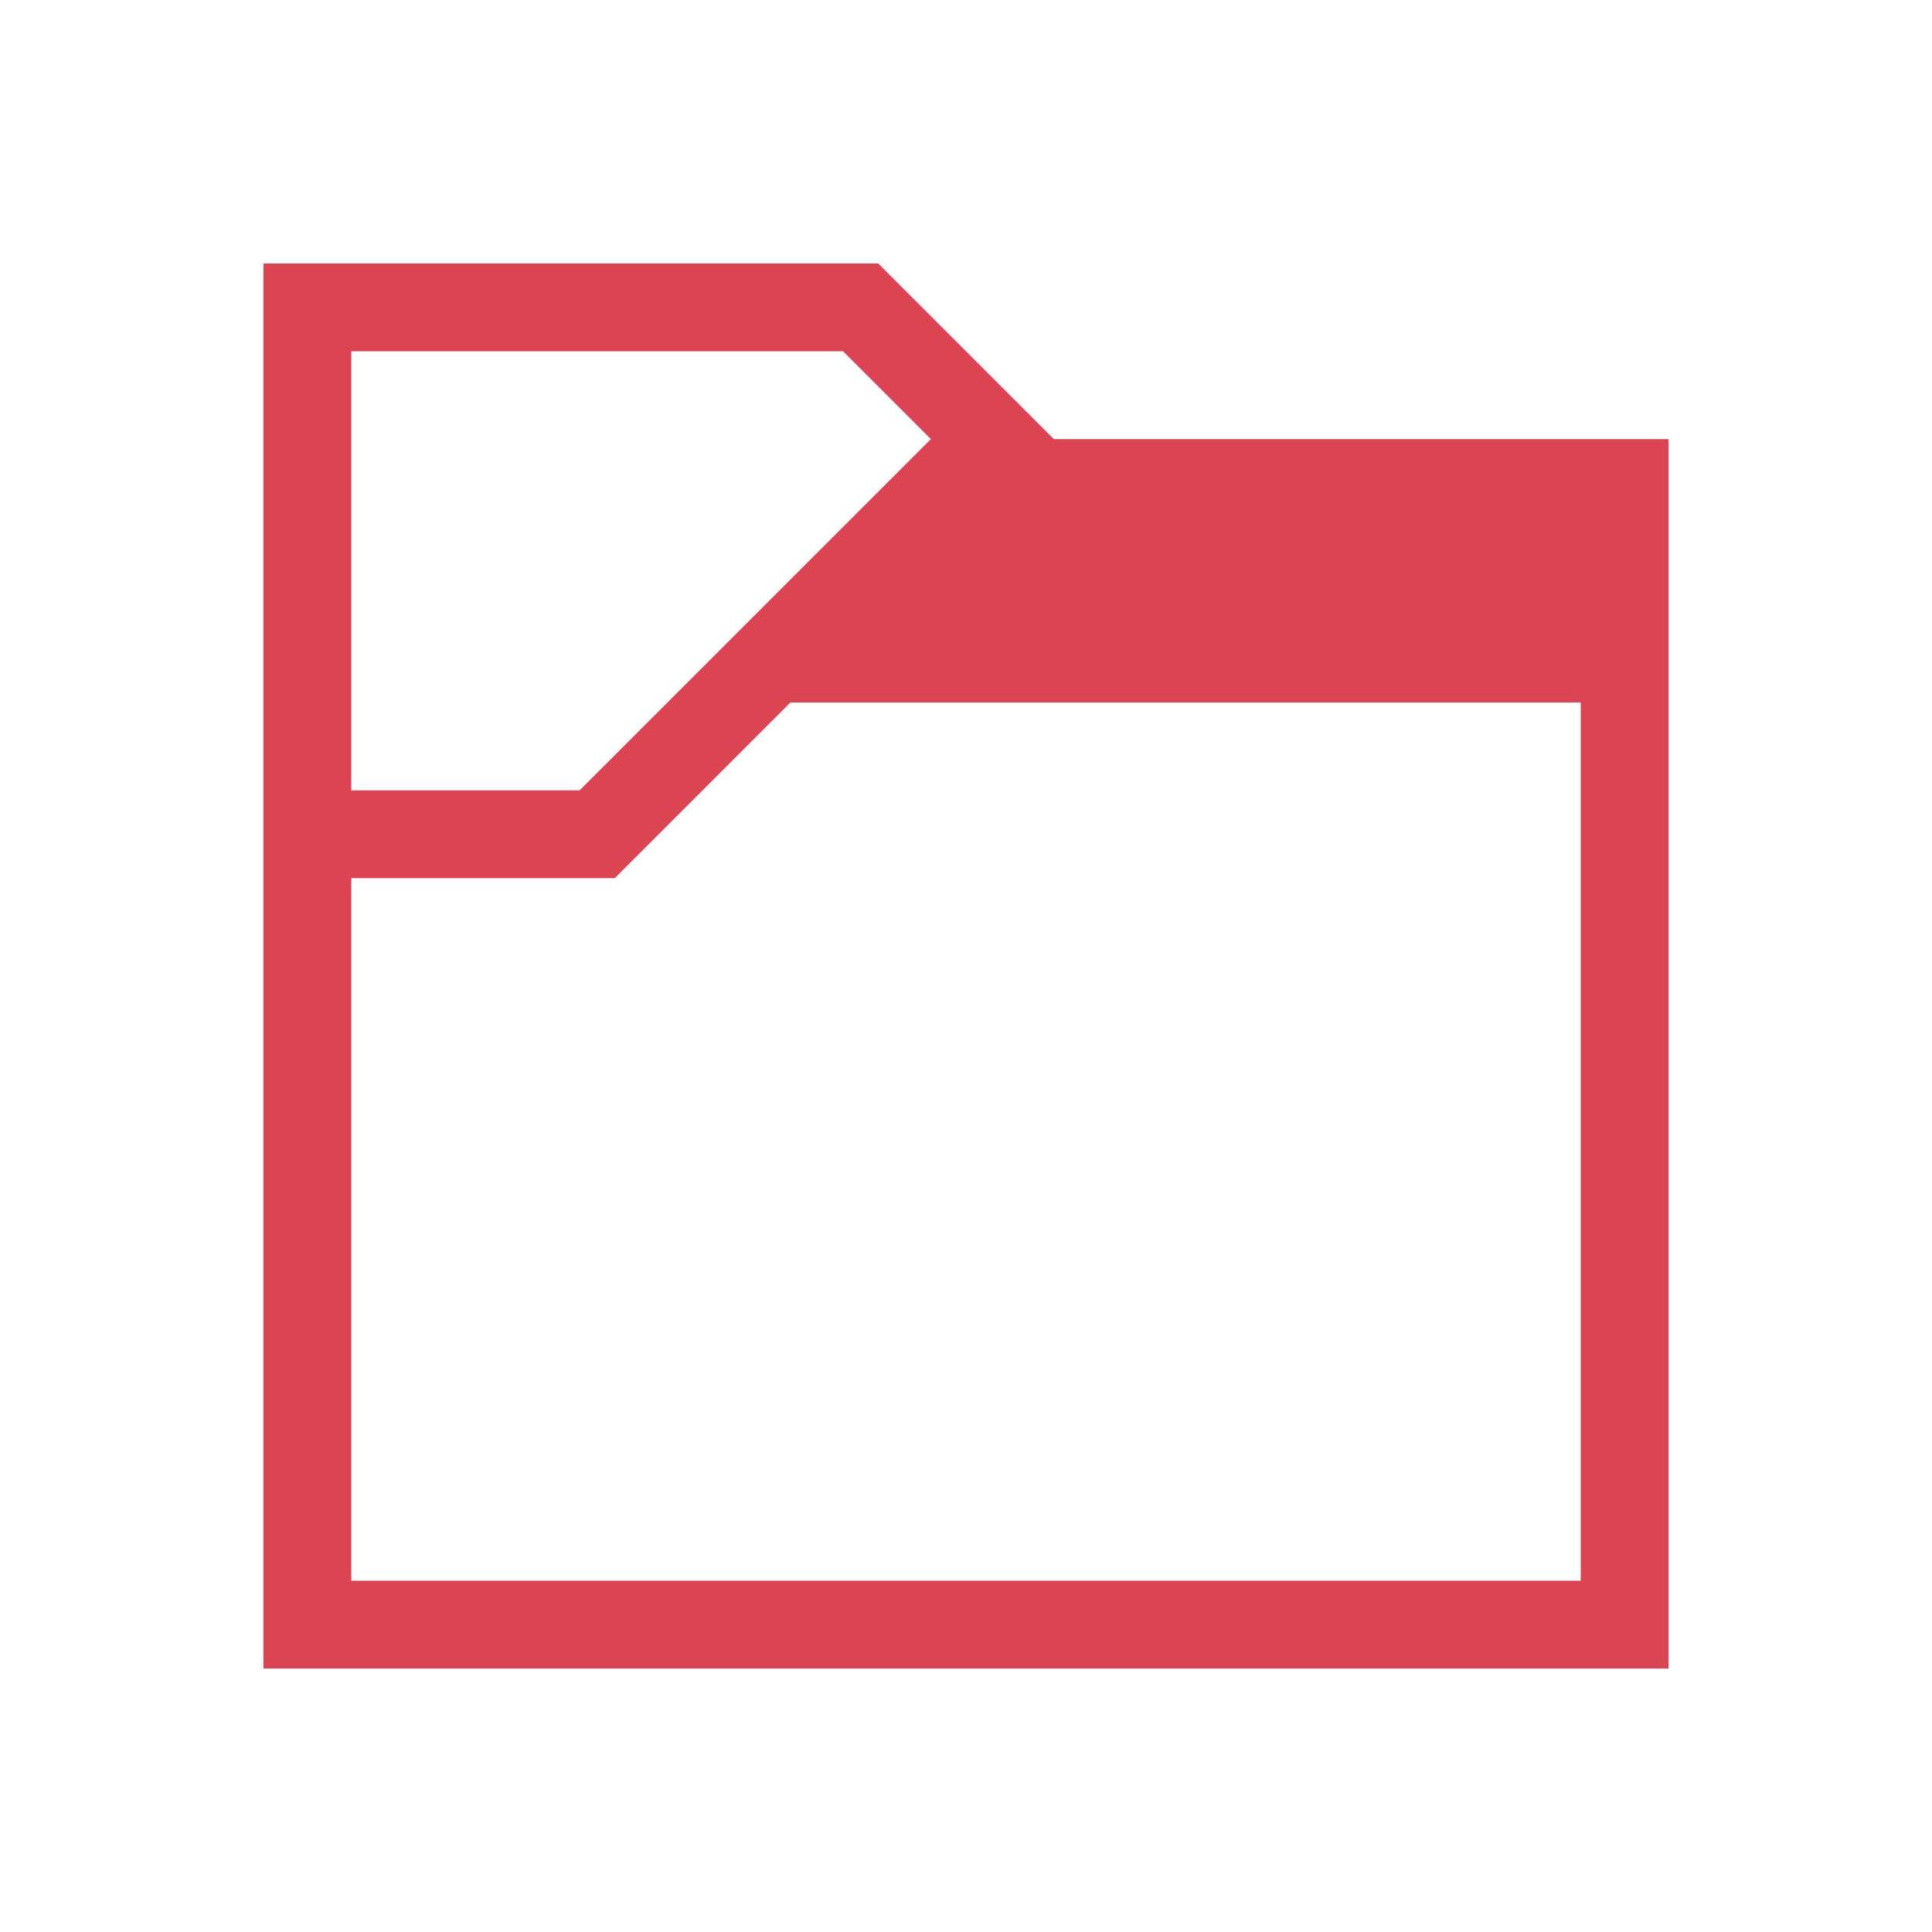
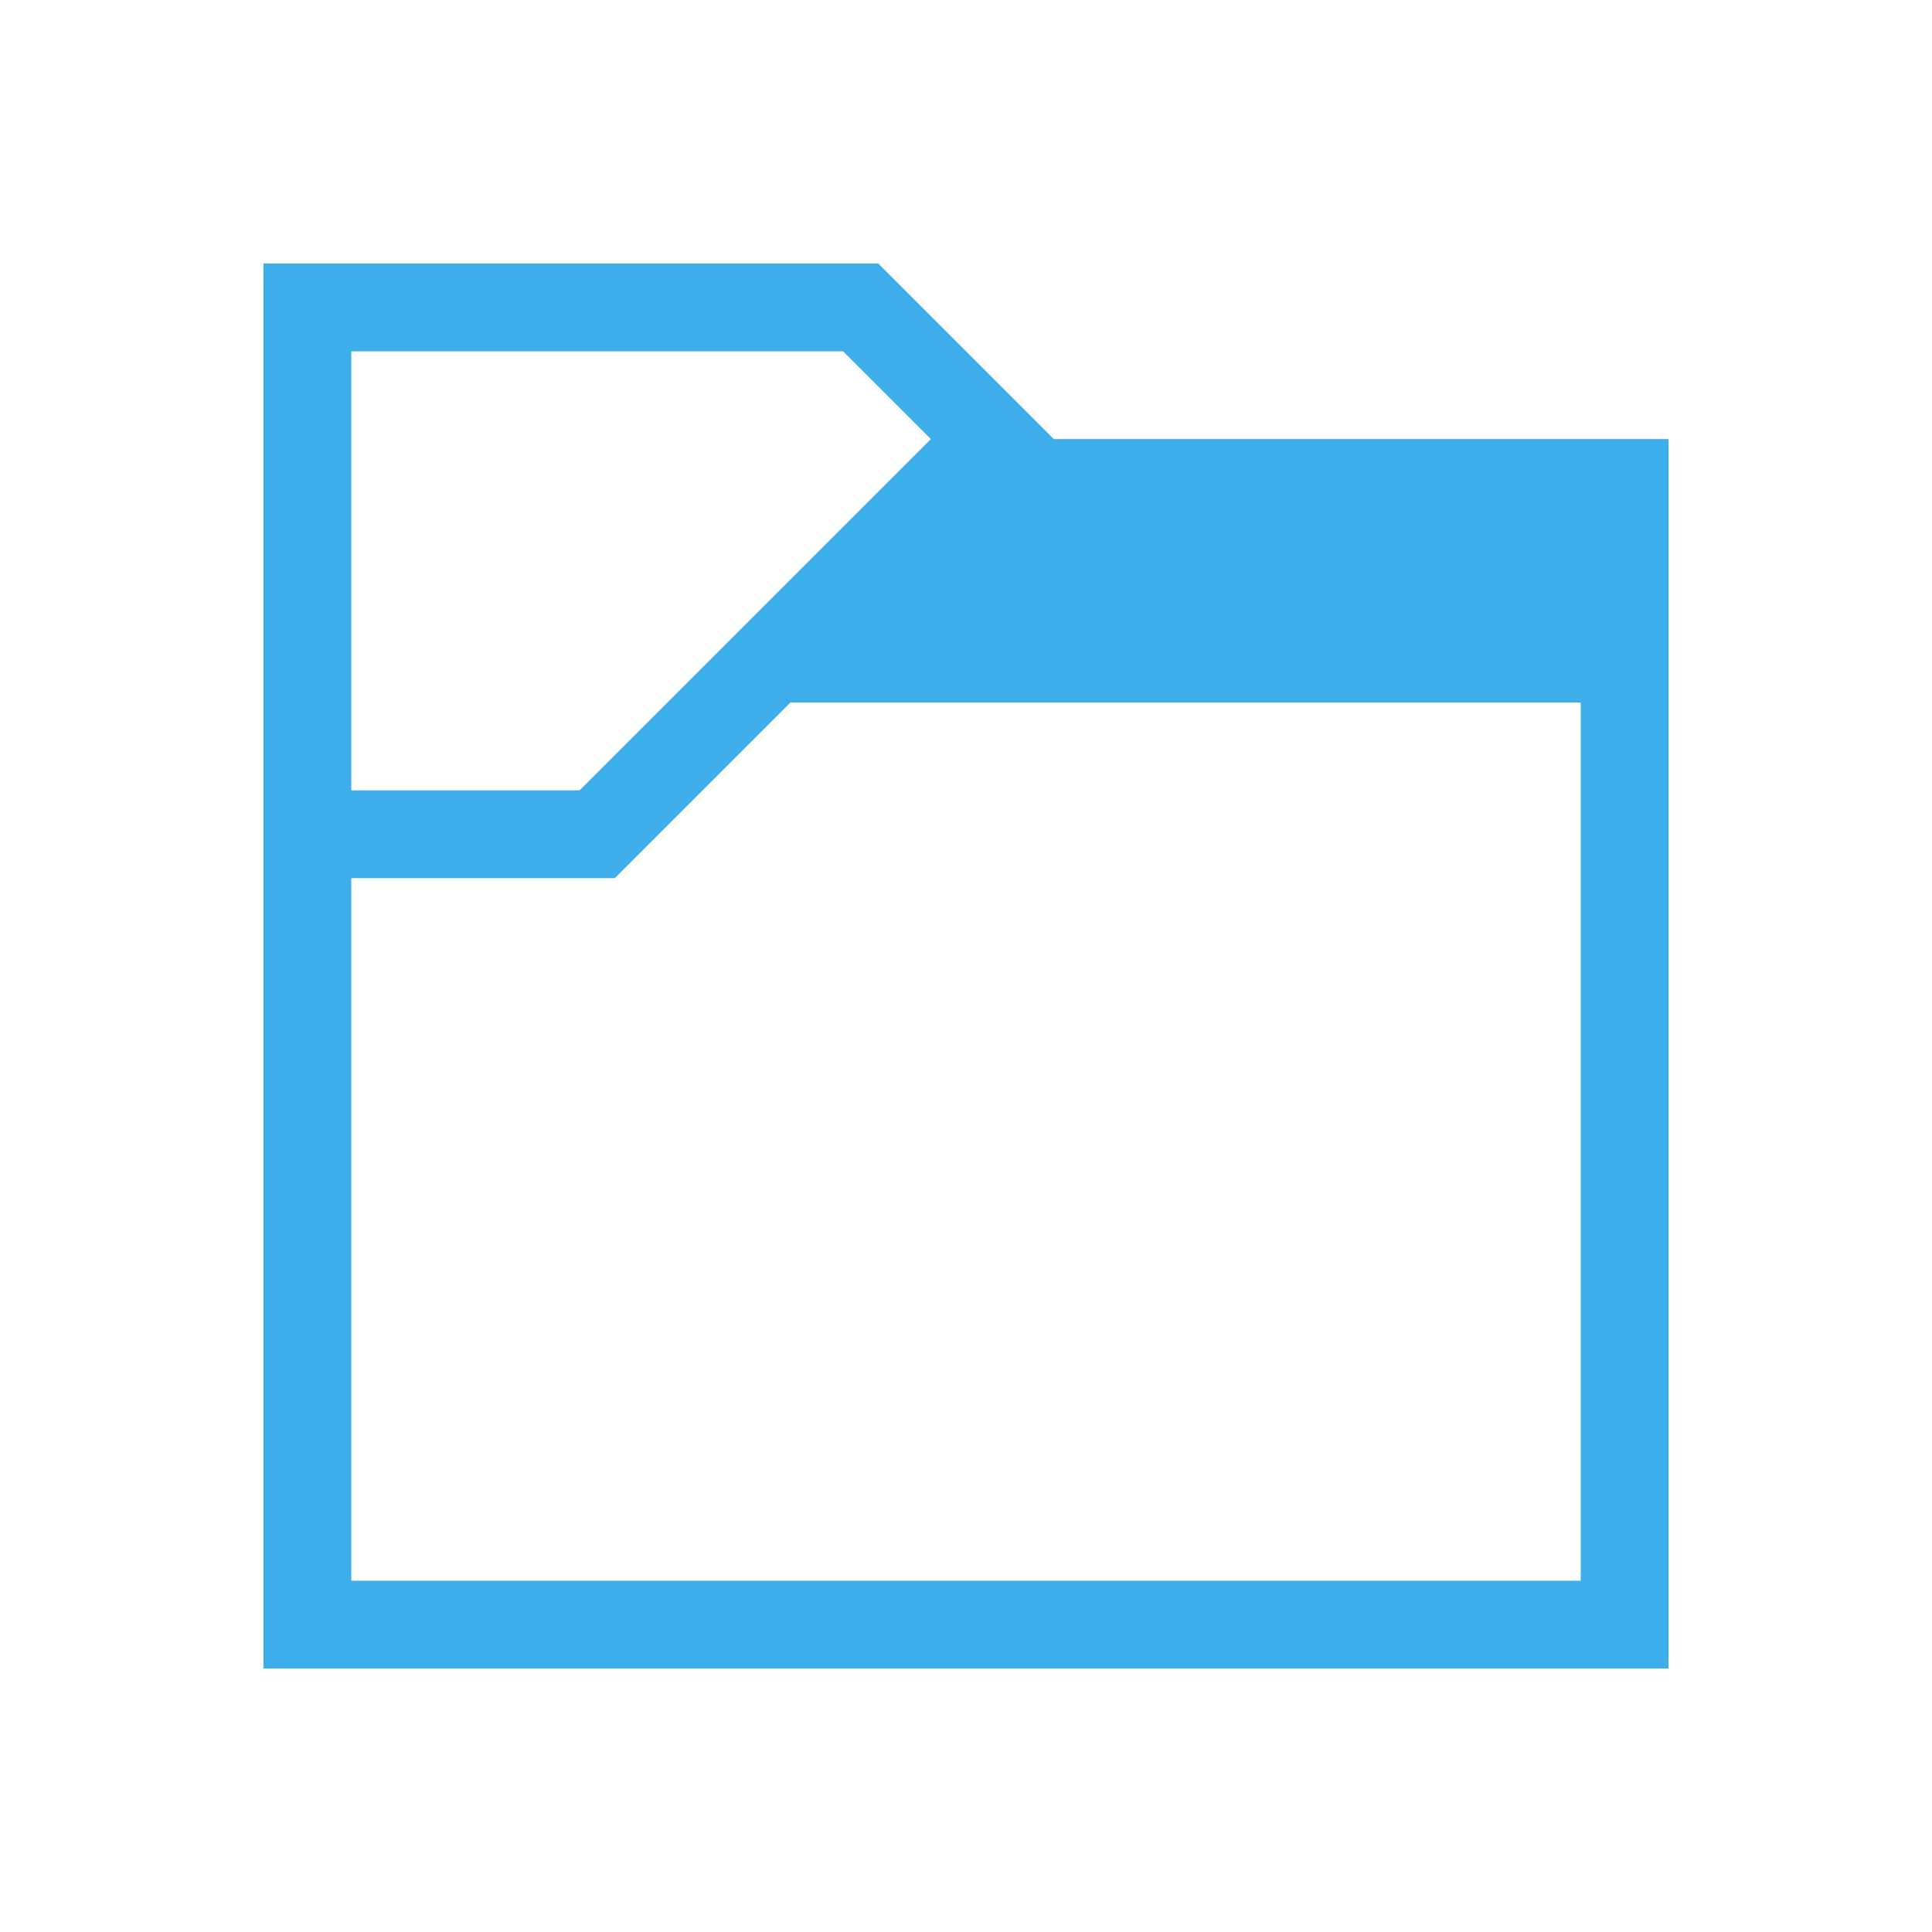
<svg xmlns="http://www.w3.org/2000/svg" viewBox="0 0 22 22">
  <defs id="defs3051">
    <style type="text/css" id="current-color-scheme">
      .ColorScheme-Text {
        color:#232629;
      }
      </style>
  </defs>
-   <path style="fill:#da4453" d="M 3 3 L 3 4 L 3 19 L 4 19 L 19 19 L 19 18 L 19 5 L 12 5 L 10 3 L 10 3 L 10 3 L 4 3 L 3 3 z M 4 4 L 7 4 L 9.6 4 L 10.6 5 L 6.6 9 L 6.6 9 L 4 9 L 4 4 z M 9 8 L 18 8 L 18 18 L 4 18 L 4 10 L 5.6 10 L 7 10 L 7 10 L 7 10 L 9 8 z " />
+   <path style="fill:#3daee9" d="M 3 3 L 3 4 L 3 19 L 4 19 L 19 19 L 19 18 L 19 5 L 12 5 L 10 3 L 10 3 L 10 3 L 4 3 L 3 3 z M 4 4 L 7 4 L 9.6 4 L 10.6 5 L 6.6 9 L 6.6 9 L 4 9 L 4 4 z M 9 8 L 18 8 L 18 18 L 4 18 L 4 10 L 5.6 10 L 7 10 L 7 10 L 7 10 L 9 8 z " />
</svg>
